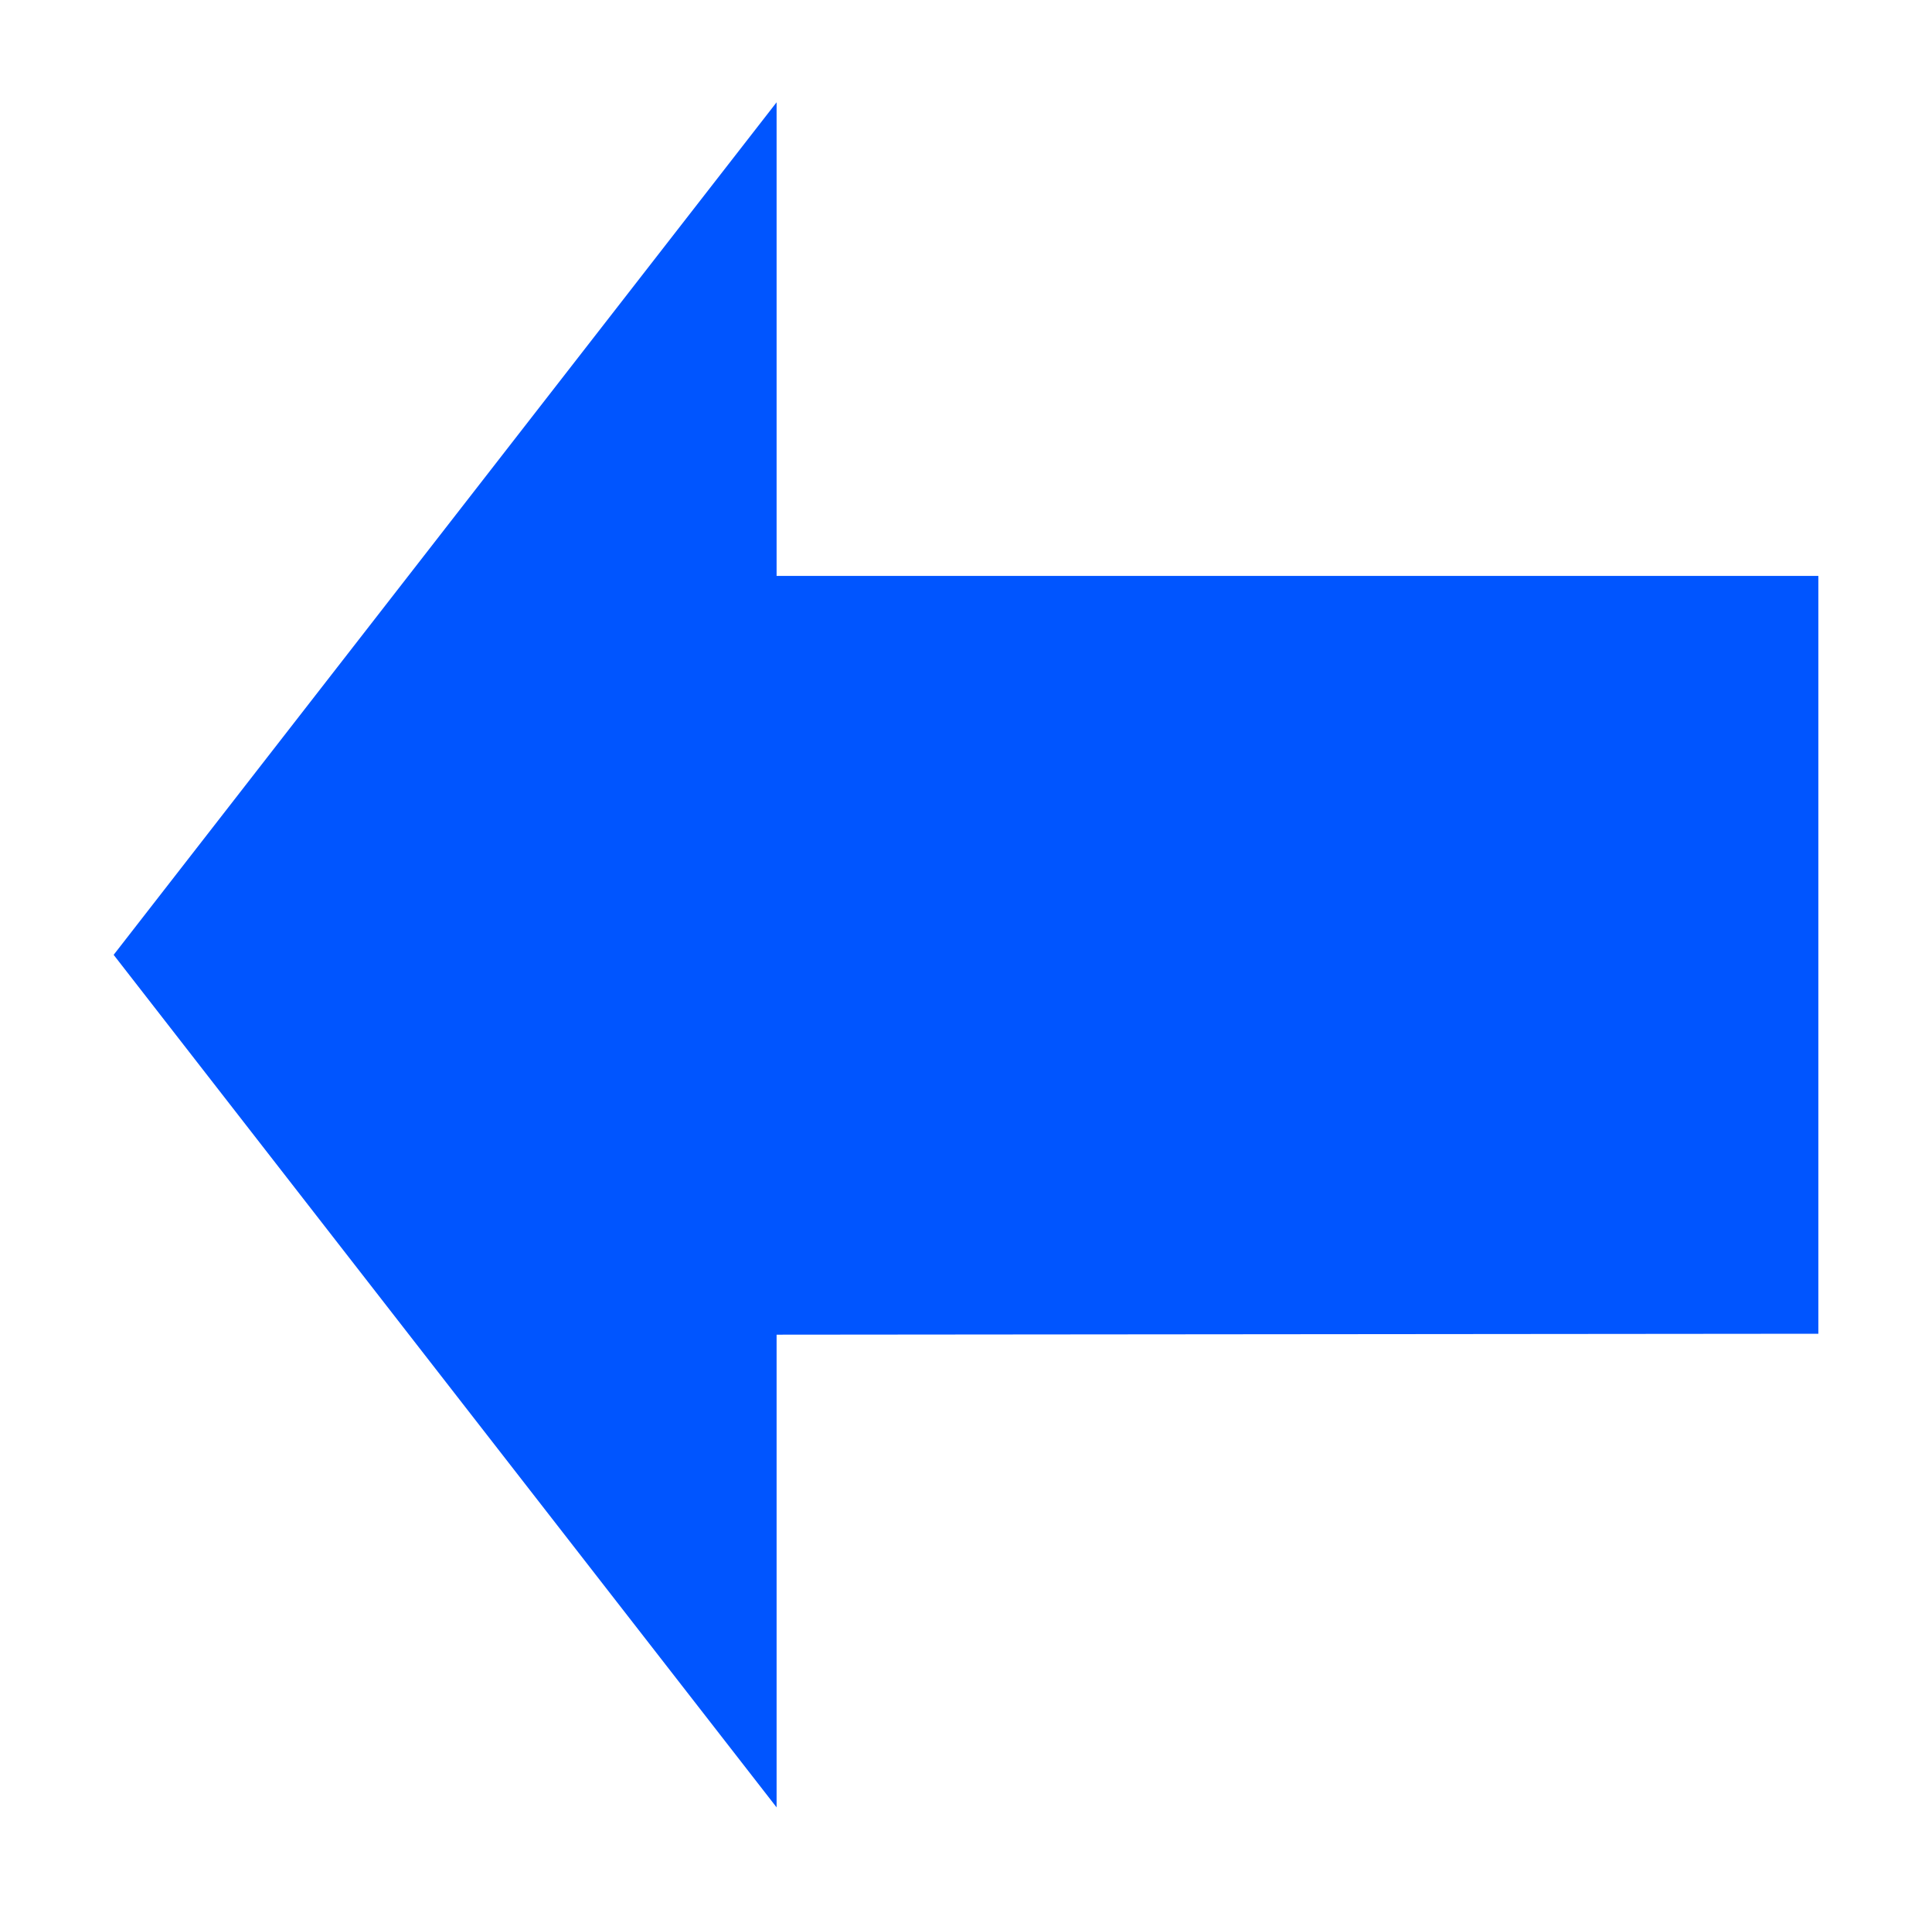
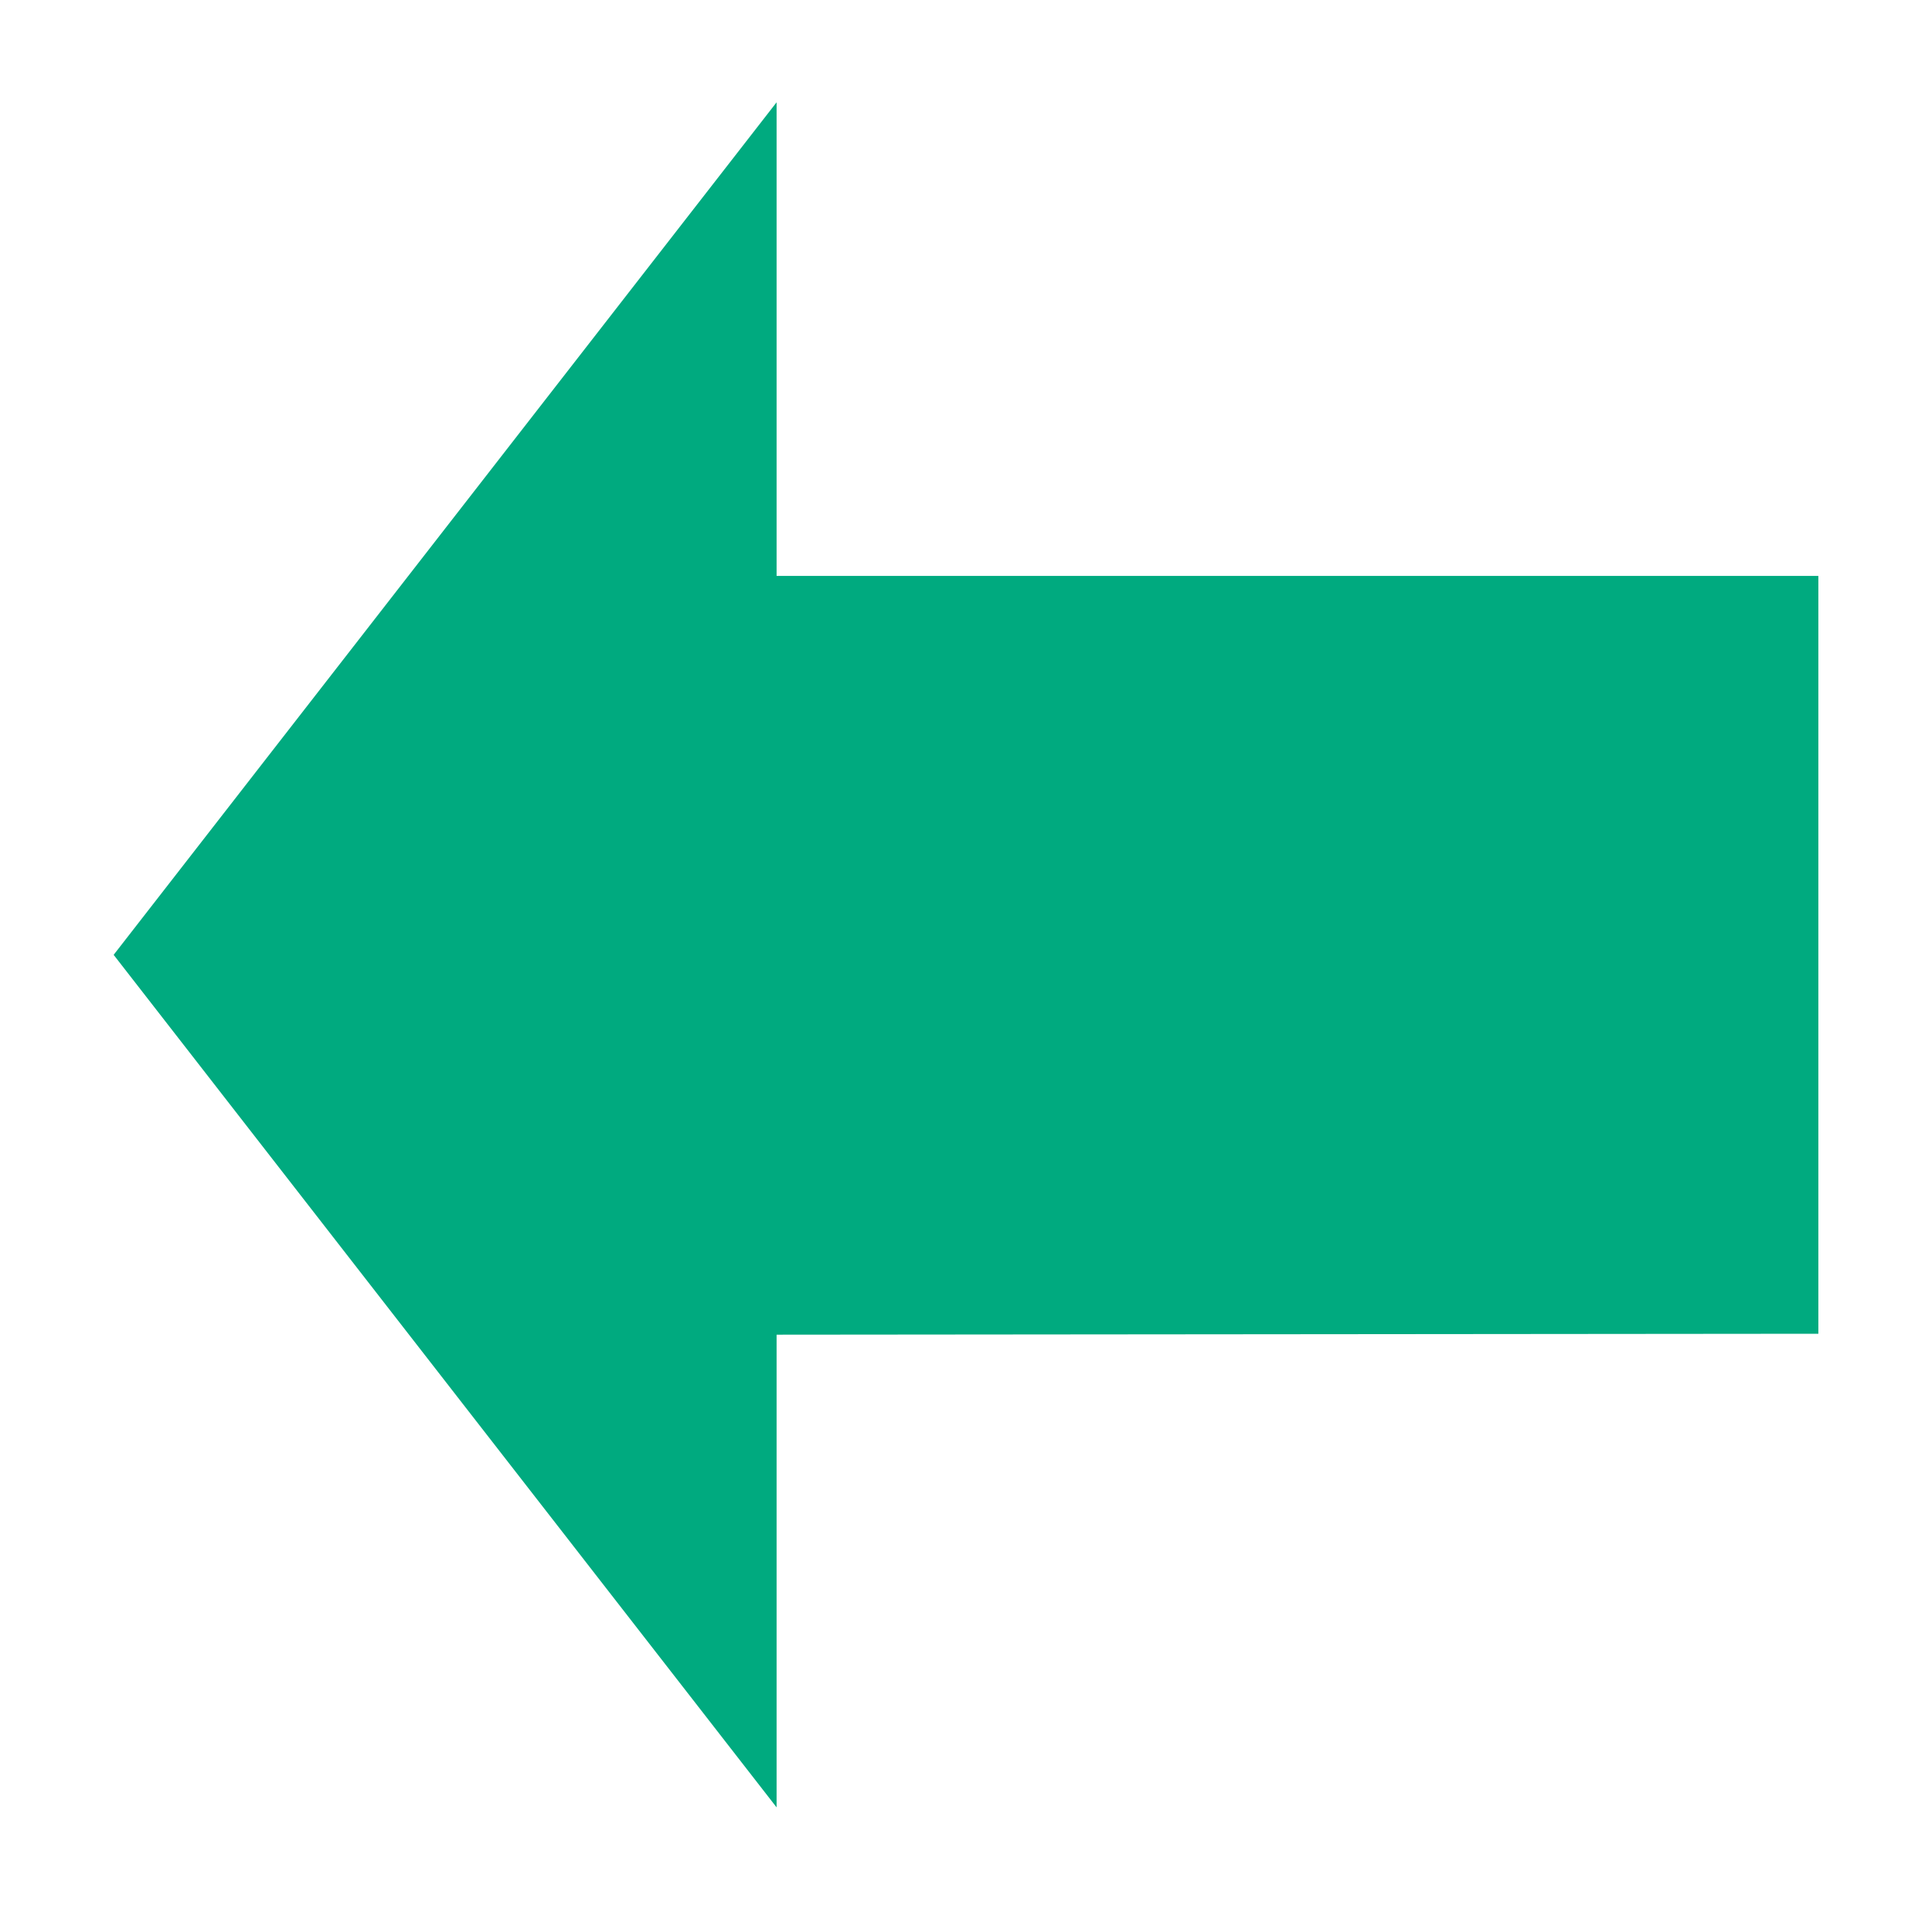
<svg xmlns="http://www.w3.org/2000/svg" width="85" height="84" viewBox="0 0 85 84" fill="none">
-   <path d="M5 42L34.167 79.5L34.167 58.708L80 58.667V25.333L34.167 25.333V4.5L5 42Z" fill="#0055ff" stroke-width="8.333" stroke-linecap="round" stroke-linejoin="round" />
+   <path d="M5 42L34.167 79.5L34.167 58.708L80 58.667V25.333L34.167 25.333V4.5L5 42Z" fill="#00aa7f" stroke-width="8.333" stroke-linecap="round" stroke-linejoin="round" />
</svg>
